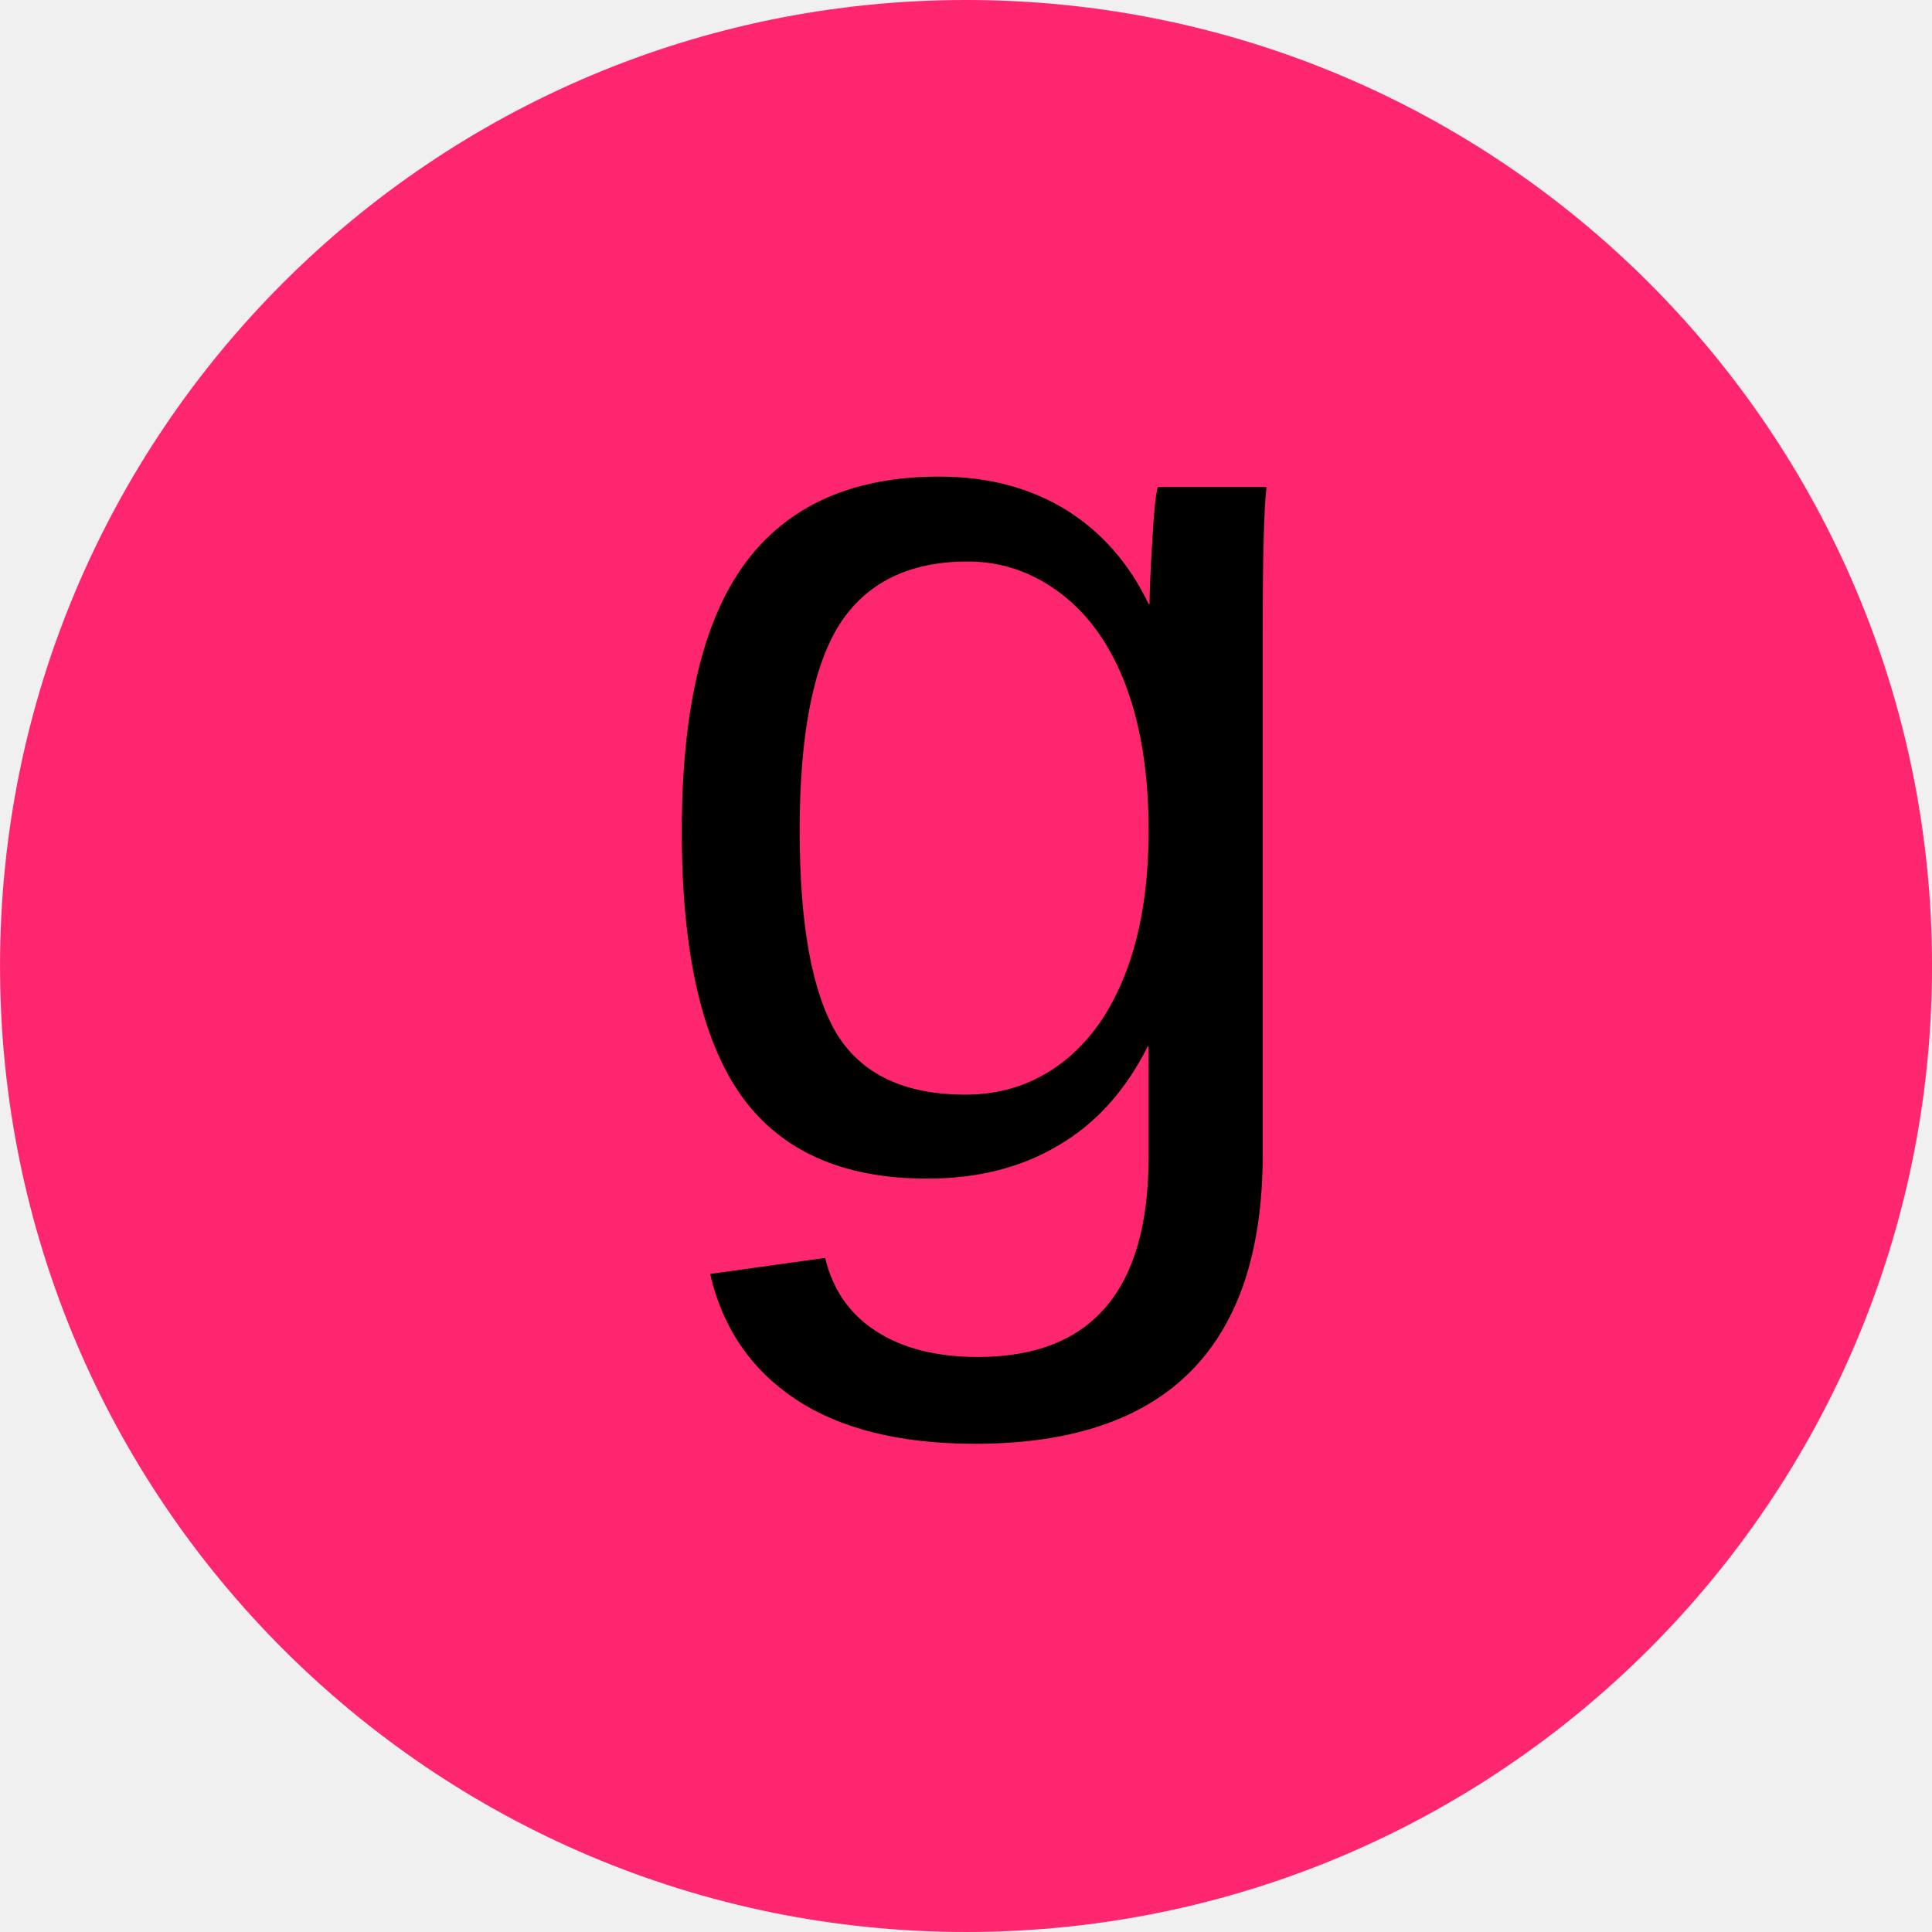
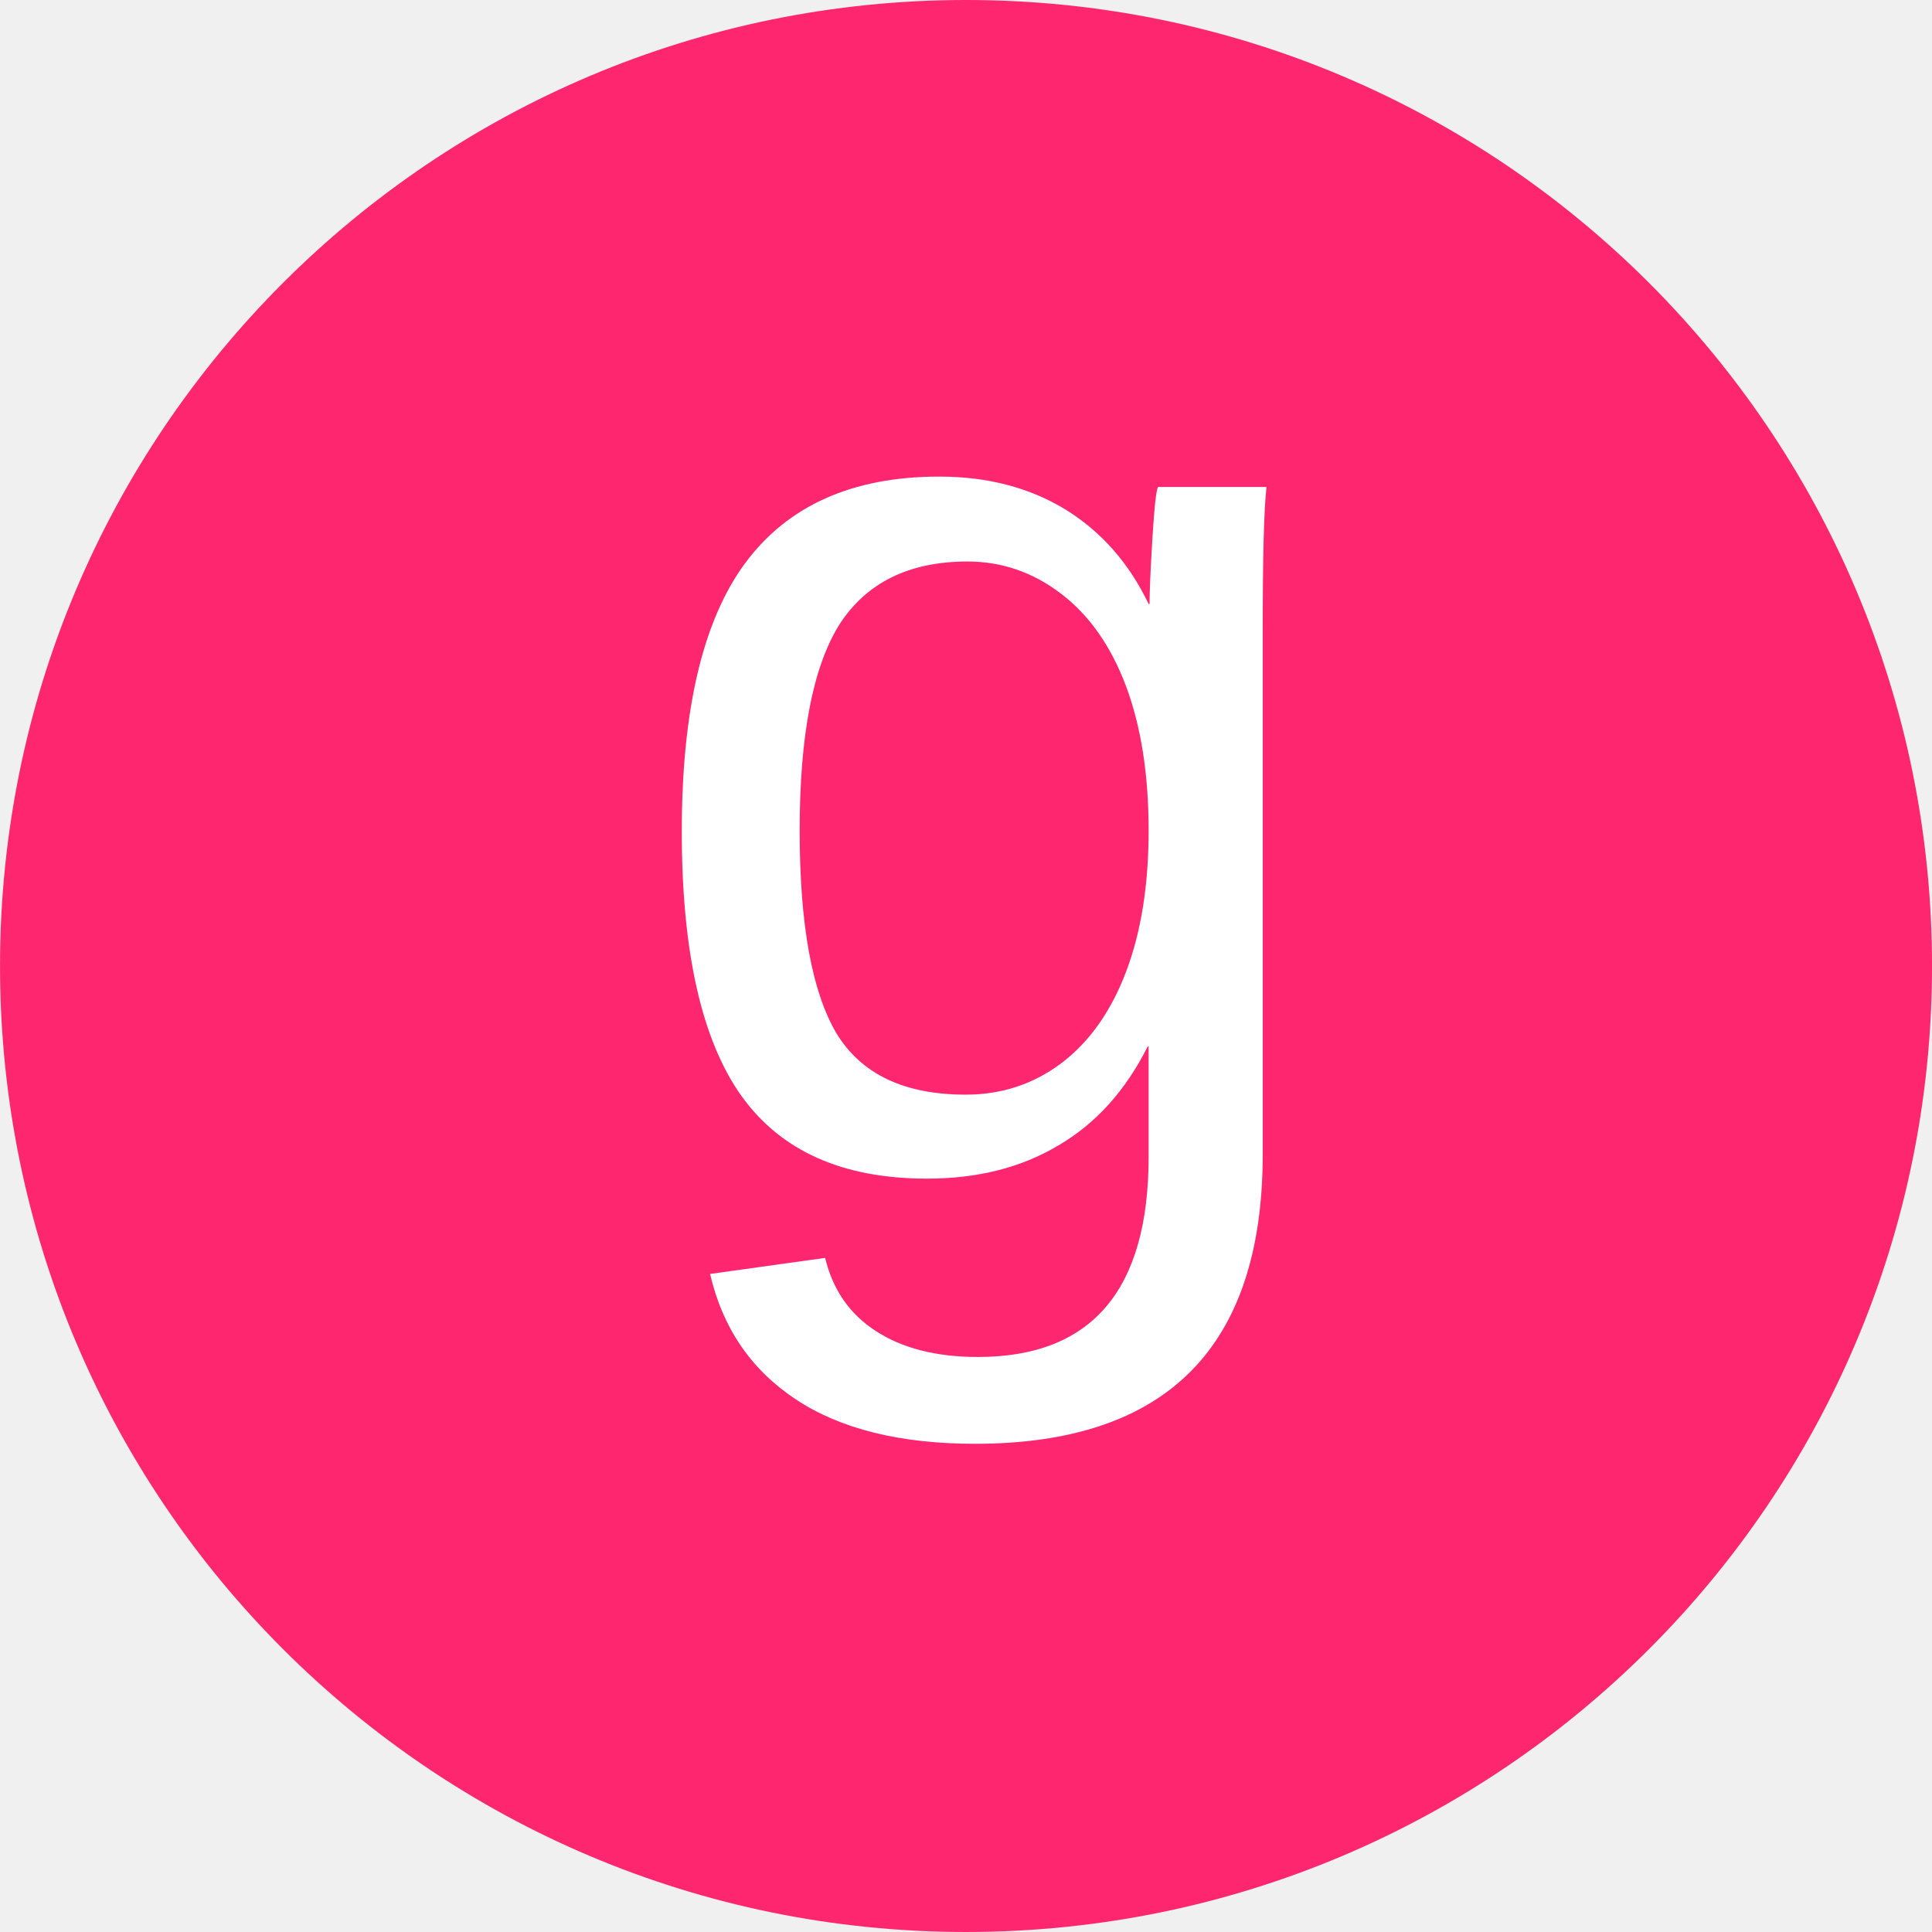
<svg xmlns="http://www.w3.org/2000/svg" width="32mm" height="32mm" viewBox="0 0 32 32" version="1.1" id="svg1542" xml:space="preserve">
  <defs id="defs1539">
    <linearGradient id="swatch8">
      <stop style="stop-color:#ff2670;stop-opacity:1;" offset="0" id="stop8" />
    </linearGradient>
    <rect x="-6.245" y="-117.092" width="504.275" height="70.255" id="rect2071" />
    <marker orient="auto" refY="0" refX="0" id="TriangleOutM-6-3-9-7-9-8-1-4" style="overflow:visible" viewBox="0 0 4.26 4.924" markerWidth="4.26" markerHeight="4.924" preserveAspectRatio="xMidYMid">
      <path id="path1092-96-1-3-93-0-2-7-4" d="M 5.77,0 -2.88,5 V -5 Z" style="fill:#e1147b;fill-opacity:1;fill-rule:evenodd;stroke:#e1147b;stroke-width:1pt;stroke-opacity:1" transform="scale(0.4)" />
    </marker>
    <marker orient="auto" refY="0" refX="0" id="TriangleOutM-6-3-9-7-9-8-1-4-4" style="overflow:visible" viewBox="0 0 4.26 4.924" markerWidth="4.26" markerHeight="4.924" preserveAspectRatio="xMidYMid">
      <path id="path1092-96-1-3-93-0-2-7-4-7" d="M 5.77,0 -2.88,5 V -5 Z" style="fill:#e1147b;fill-opacity:1;fill-rule:evenodd;stroke:#e1147b;stroke-width:1pt;stroke-opacity:1" transform="scale(0.4)" />
    </marker>
    <marker orient="auto" refY="0" refX="0" id="TriangleOutM-6-3-9-7-9-8-1-4-8" style="overflow:visible">
      <path id="path1092-96-1-3-93-0-2-7-4-0" d="M 5.77,0 -2.88,5 V -5 Z" style="fill:#e1147b;fill-opacity:1;fill-rule:evenodd;stroke:#e1147b;stroke-width:1pt;stroke-opacity:1" transform="scale(0.4)" />
    </marker>
    <marker style="overflow:visible" id="TriangleOutM-6-0" refX="0" refY="0" orient="auto">
      <path transform="scale(0.4)" style="fill:#53cbc8;fill-opacity:1;fill-rule:evenodd;stroke:#53cbc8;stroke-width:1pt;stroke-opacity:1" d="M 5.77,0 -2.88,5 V -5 Z" id="path1092-96-8" />
    </marker>
    <marker style="overflow:visible" id="TriangleOutM-6-3-2-7" refX="0" refY="0" orient="auto">
      <path transform="scale(0.4)" style="fill:#53cbc8;fill-opacity:1;fill-rule:evenodd;stroke:#53cbc8;stroke-width:1pt;stroke-opacity:1" d="M 5.77,0 -2.88,5 V -5 Z" id="path1092-96-1-6-4" />
    </marker>
    <marker orient="auto" refY="0" refX="0" id="TriangleOutM-6-3-1" style="overflow:visible">
      <path id="path1092-96-1-9" d="M 5.77,0 -2.88,5 V -5 Z" style="fill:#53cbc8;fill-opacity:1;fill-rule:evenodd;stroke:#53cbc8;stroke-width:1pt;stroke-opacity:1" transform="scale(0.4)" />
    </marker>
    <marker style="overflow:visible" id="TriangleOutM-6-0-2" refX="0" refY="0" orient="auto">
      <path transform="scale(0.4)" style="fill:#53cbc8;fill-opacity:1;fill-rule:evenodd;stroke:#53cbc8;stroke-width:1pt;stroke-opacity:1" d="M 5.77,0 -2.88,5 V -5 Z" id="path1092-96-8-5" />
    </marker>
    <marker style="overflow:visible" id="TriangleOutM-6-3-2-7-1" refX="0" refY="0" orient="auto">
      <path transform="scale(0.4)" style="fill:#53cbc8;fill-opacity:1;fill-rule:evenodd;stroke:#53cbc8;stroke-width:1pt;stroke-opacity:1" d="M 5.77,0 -2.88,5 V -5 Z" id="path1092-96-1-6-4-1" />
    </marker>
    <marker orient="auto" refY="0" refX="0" id="TriangleOutM-6-3-1-2" style="overflow:visible">
      <path id="path1092-96-1-9-0" d="M 5.77,0 -2.88,5 V -5 Z" style="fill:#53cbc8;fill-opacity:1;fill-rule:evenodd;stroke:#53cbc8;stroke-width:1pt;stroke-opacity:1" transform="scale(0.4)" />
    </marker>
    <marker orient="auto" refY="0" refX="0" id="TriangleOutM-6-3-9-7-9-8-1-4-49" style="overflow:visible" viewBox="0 0 4.26 4.924" markerWidth="4.26" markerHeight="4.924" preserveAspectRatio="xMidYMid">
      <path id="path1092-96-1-3-93-0-2-7-4-2" d="M 5.77,0 -2.88,5 V -5 Z" style="fill:#e1147b;fill-opacity:1;fill-rule:evenodd;stroke:#e1147b;stroke-width:1pt;stroke-opacity:1" transform="scale(0.4)" />
    </marker>
    <marker orient="auto" refY="0" refX="0" id="TriangleOutM-6-3-9-7-9-8-1-4-4-2" style="overflow:visible" viewBox="0 0 4.26 4.924" markerWidth="4.26" markerHeight="4.924" preserveAspectRatio="xMidYMid">
      <path id="path1092-96-1-3-93-0-2-7-4-7-7" d="M 5.77,0 -2.88,5 V -5 Z" style="fill:#e1147b;fill-opacity:1;fill-rule:evenodd;stroke:#e1147b;stroke-width:1pt;stroke-opacity:1" transform="scale(0.4)" />
    </marker>
    <marker orient="auto" refY="0" refX="0" id="TriangleOutM-6-3-9-7-9-8-1-4-8-4" style="overflow:visible" viewBox="0 0 4.26 4.924" markerWidth="4.26" markerHeight="4.924" preserveAspectRatio="xMidYMid">
      <path id="path1092-96-1-3-93-0-2-7-4-0-8" d="M 5.77,0 -2.88,5 V -5 Z" style="fill:#e1147b;fill-opacity:1;fill-rule:evenodd;stroke:#e1147b;stroke-width:1pt;stroke-opacity:1" transform="scale(0.4)" />
    </marker>
    <marker orient="auto" refY="0" refX="0" id="TriangleOutM-6-3-9-7-9-8-1-4-8-4-9" style="overflow:visible" viewBox="0 0 4.26 4.924" markerWidth="4.26" markerHeight="4.924" preserveAspectRatio="xMidYMid">
      <path id="path1092-96-1-3-93-0-2-7-4-0-8-9" d="M 5.77,0 -2.88,5 V -5 Z" style="fill:#e1147b;fill-opacity:1;fill-rule:evenodd;stroke:#e1147b;stroke-width:1pt;stroke-opacity:1" transform="scale(0.4)" />
    </marker>
    <marker orient="auto" refY="0" refX="0" style="overflow:visible" viewBox="0 0 4.26 4.924" markerWidth="4.26" markerHeight="4.924" preserveAspectRatio="xMidYMid" id="TriangleOutM-6-3-9-7-9-8-1-4-8-48328">
      <path id="path1092-96-1-3-93-0-2-7-4-0-8-1" d="M 5.77,0 -2.88,5 V -5 Z" style="fill:#ff2670;fill-opacity:1;fill-rule:evenodd;stroke:#000000;stroke-width:1pt;stroke-opacity:1" transform="scale(0.4)" />
    </marker>
    <marker orient="auto" refY="0" refX="0" style="overflow:visible" viewBox="0 0 4.26 4.924" markerWidth="4.26" markerHeight="4.924" preserveAspectRatio="xMidYMid" id="TriangleOutM-6-3-9-7-9-8-1-4-8-483282145">
      <path id="path1092-96-1-3-93-0-2-7-4-0-8-1-1" d="M 5.77,0 -2.88,5 V -5 Z" style="fill:#ff2670;fill-opacity:1;fill-rule:evenodd;stroke:#ff2670;stroke-width:1pt;stroke-opacity:1" transform="scale(0.4)" />
    </marker>
    <marker orient="auto" refY="0" refX="0" style="overflow:visible" id="TriangleOutM-6-3-9-7-9-8-1-4-84870">
      <path id="path1092-96-1-3-93-0-2-7-4-0-1" d="M 5.77,0 -2.88,5 V -5 Z" style="fill:#ff2670;fill-opacity:1;fill-rule:evenodd;stroke:#ff2670;stroke-width:1pt;stroke-opacity:1" transform="scale(0.4)" />
    </marker>
    <marker orient="auto" refY="0" refX="0" style="overflow:visible" viewBox="0 0 4.26 4.924" markerWidth="4.26" markerHeight="4.924" preserveAspectRatio="xMidYMid" id="TriangleOutM-6-3-9-7-9-8-1-4-43804">
      <path id="path1092-96-1-3-93-0-2-7-4-7-1" d="M 5.77,0 -2.88,5 V -5 Z" style="fill:#ff2670;fill-opacity:1;fill-rule:evenodd;stroke:#ff2670;stroke-width:1pt;stroke-opacity:1" transform="scale(0.4)" />
    </marker>
    <marker orient="auto" refY="0" refX="0" style="overflow:visible" viewBox="0 0 4.26 4.924" markerWidth="4.26" markerHeight="4.924" preserveAspectRatio="xMidYMid" id="TriangleOutM-6-3-9-7-9-8-1-4-499713">
      <path id="path1092-96-1-3-93-0-2-7-4-2-1" d="M 5.77,0 -2.88,5 V -5 Z" style="fill:#ff2670;fill-opacity:1;fill-rule:evenodd;stroke:#ff2670;stroke-width:1pt;stroke-opacity:1" transform="scale(0.4)" />
    </marker>
    <marker orient="auto" refY="0" refX="0" style="overflow:visible" viewBox="0 0 4.26 4.924" markerWidth="4.26" markerHeight="4.924" preserveAspectRatio="xMidYMid" id="TriangleOutM-6-3-9-7-9-8-1-4-4-28983">
      <path id="path1092-96-1-3-93-0-2-7-4-7-7-1" d="M 5.77,0 -2.88,5 V -5 Z" style="fill:#ff2670;fill-opacity:1;fill-rule:evenodd;stroke:#ff2670;stroke-width:1pt;stroke-opacity:1" transform="scale(0.4)" />
    </marker>
    <marker orient="auto" refY="0" refX="0" style="overflow:visible" viewBox="0 0 4.26 4.924" markerWidth="4.26" markerHeight="4.924" preserveAspectRatio="xMidYMid" id="TriangleOutM-6-3-9-7-9-8-1-4-8-41829">
      <path id="path1092-96-1-3-93-0-2-7-4-0-8-1-1-1" d="M 5.77,0 -2.88,5 V -5 Z" style="fill:#ff2670;fill-opacity:1;fill-rule:evenodd;stroke:#ff2670;stroke-width:1pt;stroke-opacity:1" transform="scale(0.4)" />
    </marker>
    <marker orient="auto" refY="0" refX="0" style="overflow:visible" viewBox="0 0 4.26 4.924" markerWidth="4.26" markerHeight="4.924" preserveAspectRatio="xMidYMid" id="TriangleOutM-6-3-9-7-9-8-1-4-8-483282145-8">
      <path id="path1092-96-1-3-93-0-2-7-4-0-8-1-1-6" d="M 5.77,0 -2.88,5 V -5 Z" style="fill:#ff2670;fill-opacity:1;fill-rule:evenodd;stroke:#ff2670;stroke-width:1pt;stroke-opacity:1" transform="scale(0.4)" />
    </marker>
  </defs>
  <g id="layer1" transform="translate(-54.02557,-52.06409)">
    <text xml:space="preserve" transform="matrix(0.2645833,0,0,0.2645833,-47.91655,0.4130733)" id="text2069" style="font-size:40px;line-height:1.25;font-family:sans-serif;letter-spacing:0px;white-space:pre;shape-inside:url(#rect2071);display:inline" />
    <circle style="fill:#ff2670;fill-opacity:1;stroke:#ff2670;stroke-width:0;stroke-dasharray:none;stroke-opacity:1" id="path5-3-0-6" cx="70.026" cy="68.064" r="16" />
    <text id="text1188-9-1-5-60-3-1" y="71.488" x="64.431" style="font-style:normal;font-variant:normal;font-weight:normal;font-stretch:normal;font-size:21.528px;line-height:1.25;font-family:Arial;-inkscape-font-specification:'Arial, Normal';font-variant-ligatures:normal;font-variant-caps:normal;font-variant-numeric:normal;font-variant-east-asian:normal;fill:#ff2670;fill-opacity:1;stroke:#ff2670;stroke-width:0.897;stroke-opacity:1" xml:space="preserve" transform="scale(0.9997263,1.000274)">
-       <tspan style="font-style:normal;font-variant:normal;font-weight:normal;font-stretch:normal;font-size:21.528px;font-family:Arial;-inkscape-font-specification:'Arial, Normal';font-variant-ligatures:normal;font-variant-caps:normal;font-variant-numeric:normal;font-variant-east-asian:normal;fill:#000000;fill-opacity:1;stroke:none;stroke-width:0.897;stroke-opacity:1" y="71.488" x="64.431" id="tspan3453-5-4-0-4">g</tspan>
+       <tspan style="font-style:normal;font-variant:normal;font-weight:normal;font-stretch:normal;font-size:21.528px;font-family:Arial;-inkscape-font-specification:'Arial, Normal';font-variant-ligatures:normal;font-variant-caps:normal;font-variant-numeric:normal;font-variant-east-asian:normal;fill:#ffffff;fill-opacity:1;stroke:none;stroke-width:0.897;stroke-opacity:1" y="71.488" x="64.431" id="tspan3453-5-4-0-4">g</tspan>
    </text>
  </g>
</svg>
